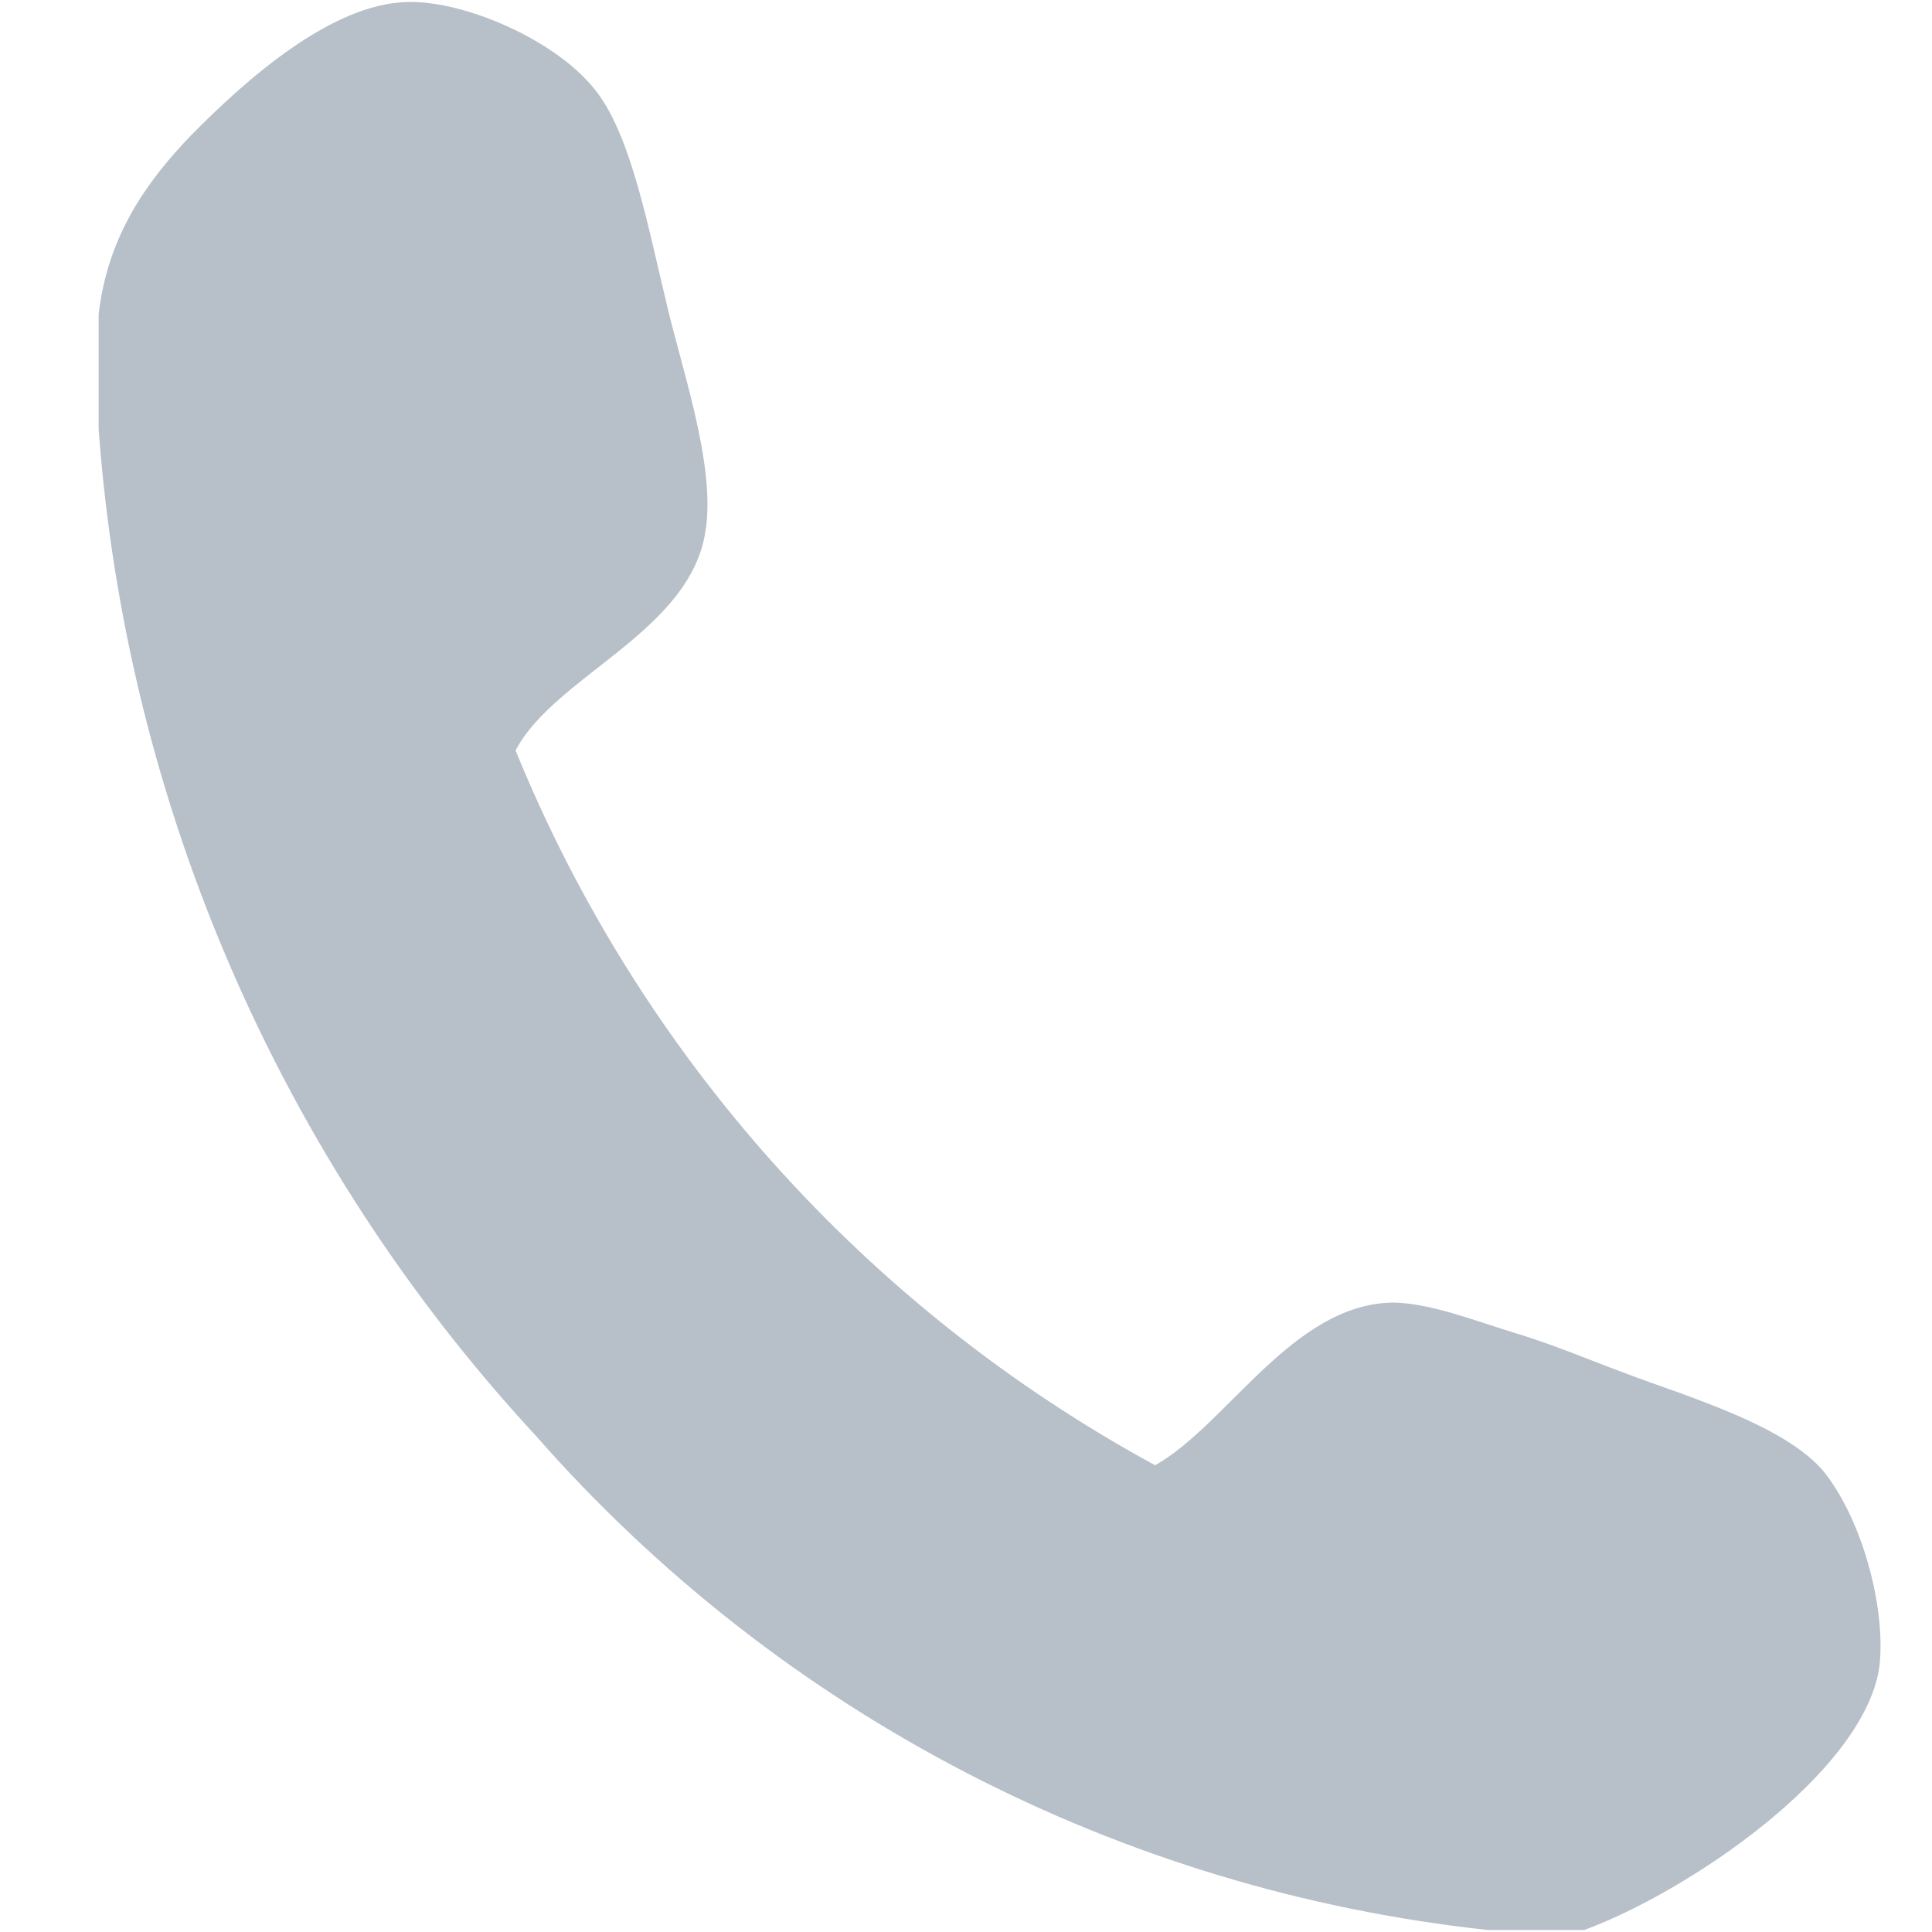
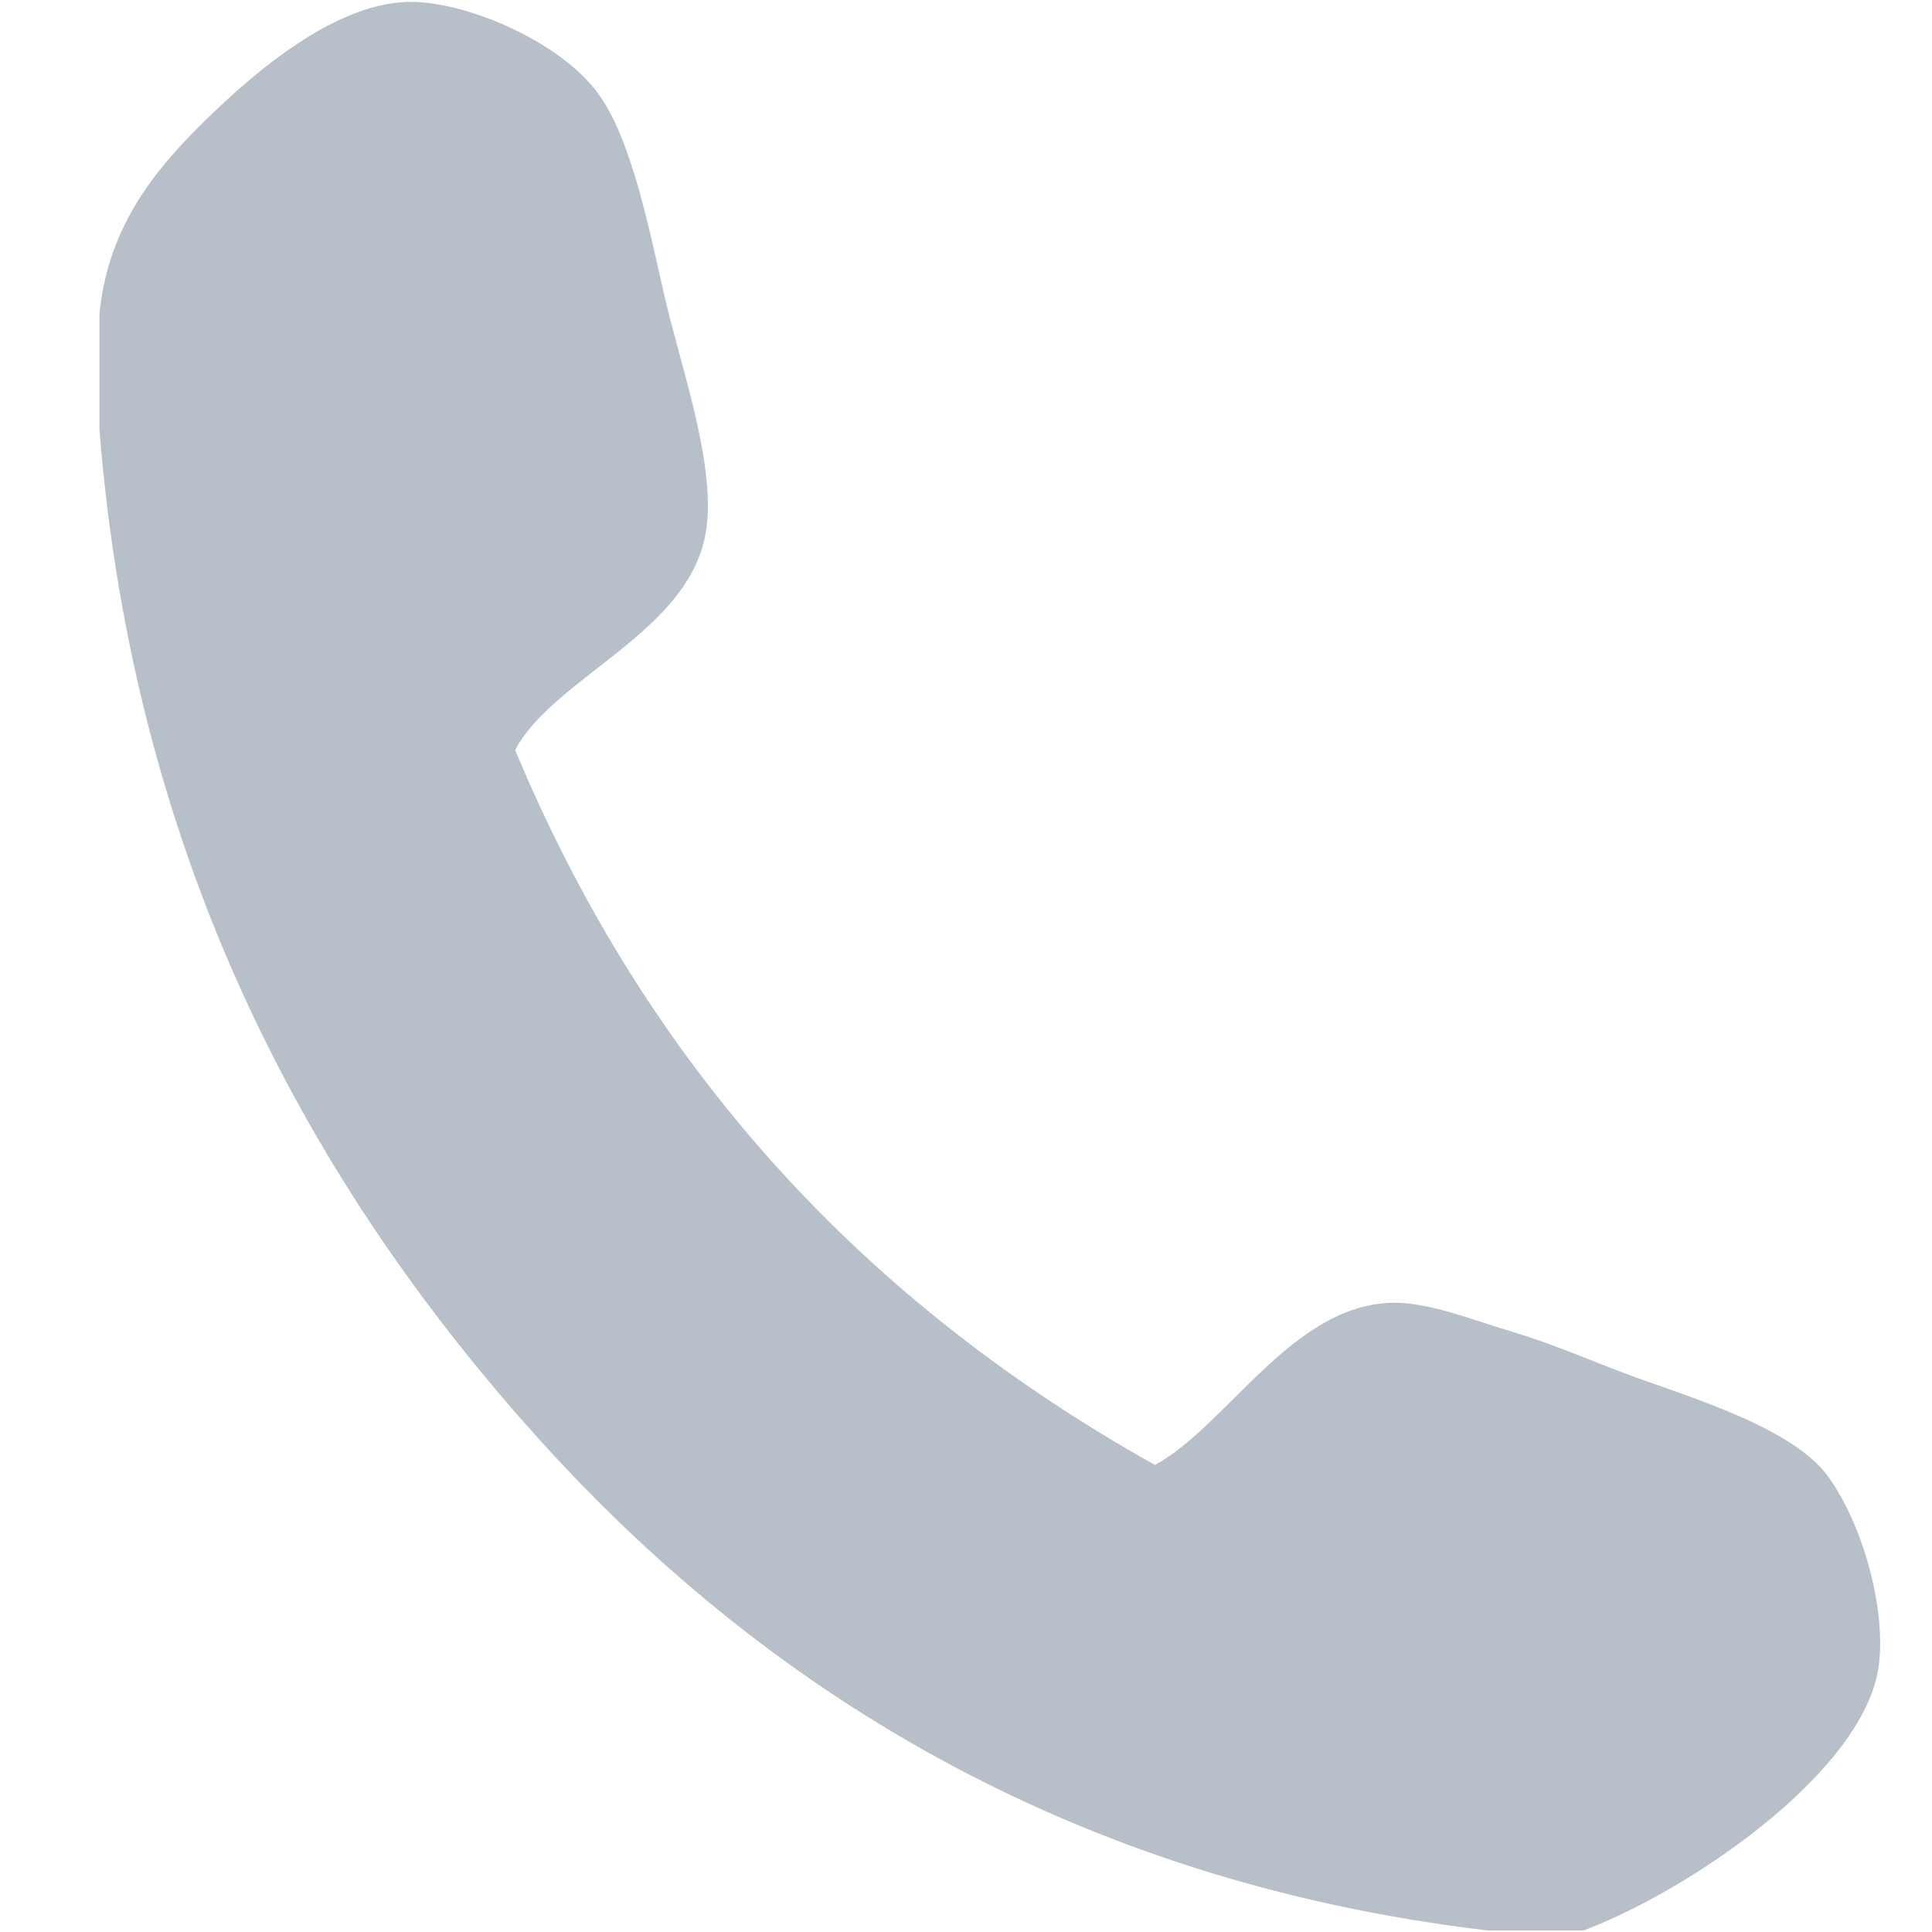
- <svg xmlns="http://www.w3.org/2000/svg" width="19" height="19">
-   <path fill="#B7BFC8" d="M15.57 18.98h-.94a14.53 14.53 0 01-9.36-4.86 16.33 16.33 0 01-4.3-9.9V3.09c.09-.77.47-1.3.9-1.75C2.43.77 3.26.04 4 .02 4.56 0 5.5.4 5.88.92c.33.44.5 1.34.66 2 .15.67.5 1.64.4 2.29-.14 1-1.48 1.43-1.87 2.17a14.03 14.03 0 006.29 7.03c.71-.4 1.35-1.58 2.33-1.6.36 0 .82.18 1.18.29.4.12.75.27 1.1.4.6.23 1.66.53 2.01 1.03.37.51.57 1.35.5 1.88-.17 1.04-1.89 2.2-2.9 2.57z" />
+ <svg xmlns="http://www.w3.org/2000/svg" width="19" height="19" viewBox="0 0 19 19">
+   <path fill="#B7BFC8" d="M15.572 18.985h-.941c-4.129-.488-7.157-2.408-9.359-4.864C3.062 11.66 1.318 8.492.978 4.228V3.084c.078-.774.459-1.304.898-1.757C2.425.766 3.25.044 4.002.019c.554-.018 1.5.38 1.879.899.329.446.504 1.339.656 2.003.154.671.505 1.643.408 2.289-.148 1.007-1.487 1.434-1.879 2.166 1.307 3.135 3.443 5.439 6.293 7.031.715-.392 1.346-1.572 2.332-1.595.359-.009.818.178 1.184.286.402.121.75.275 1.104.408.596.224 1.648.521 2.004 1.021.365.513.57 1.356.49 1.879-.164 1.041-1.879 2.197-2.901 2.579z" />
</svg>
